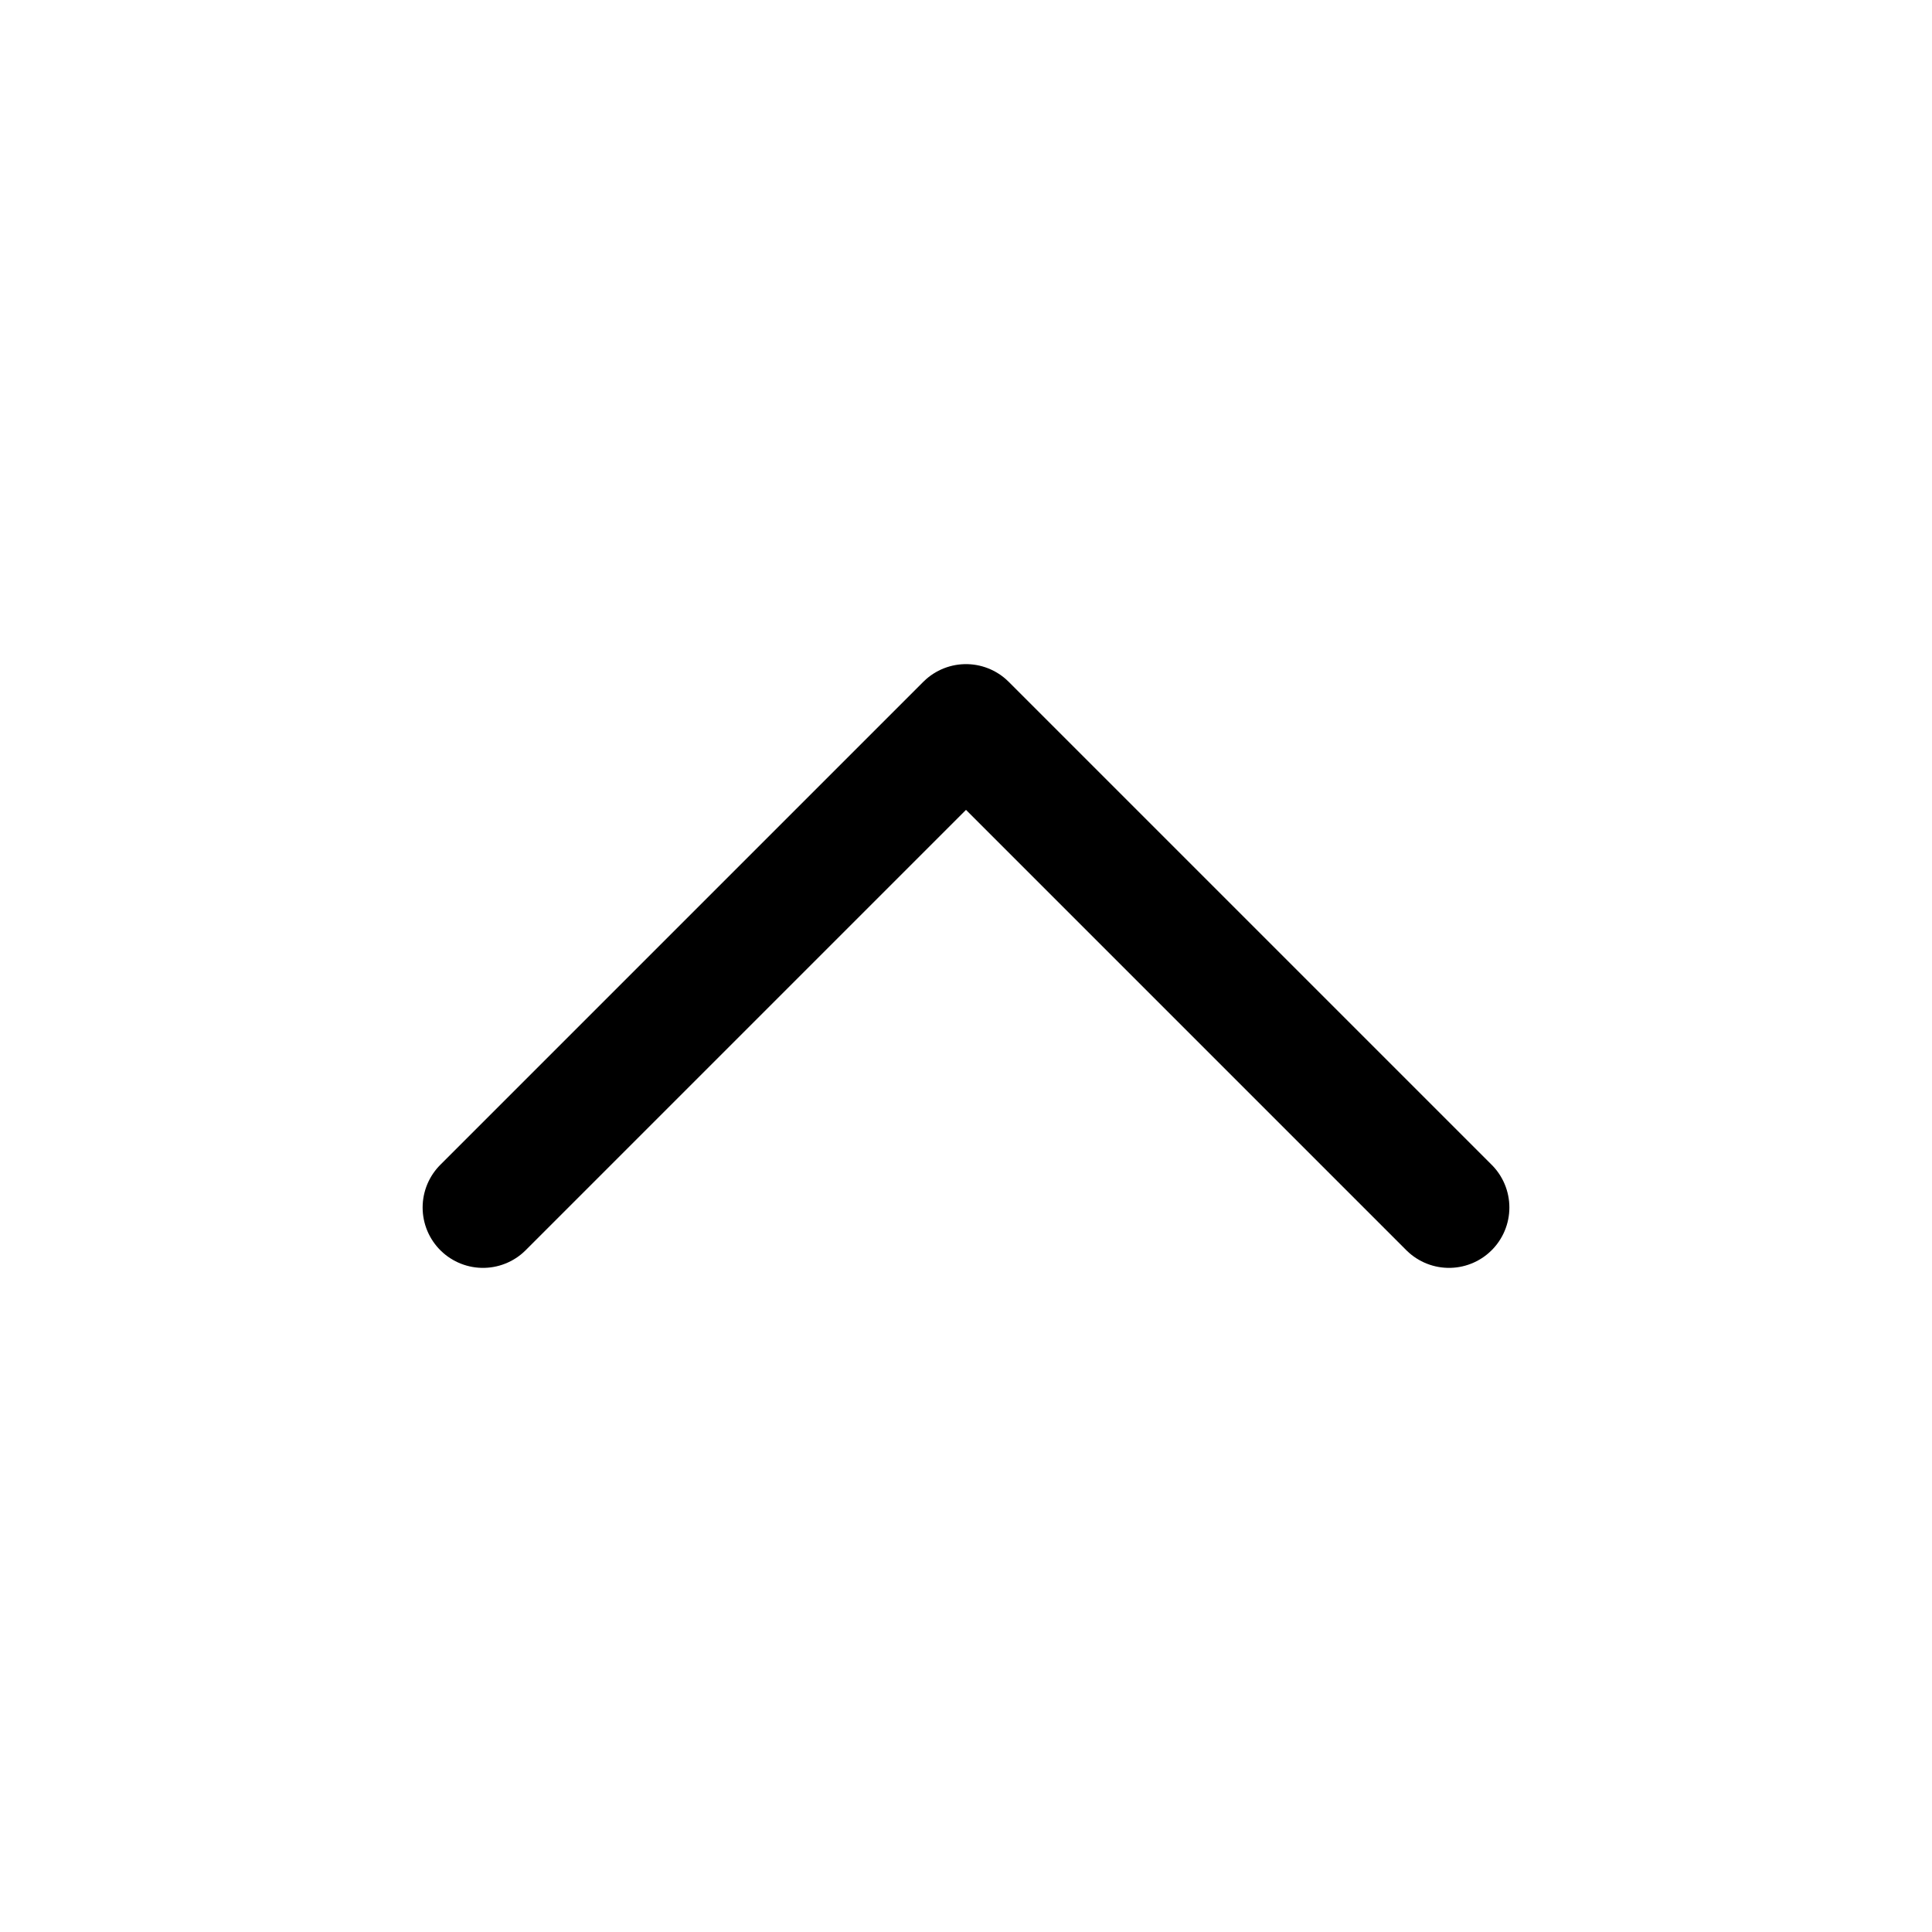
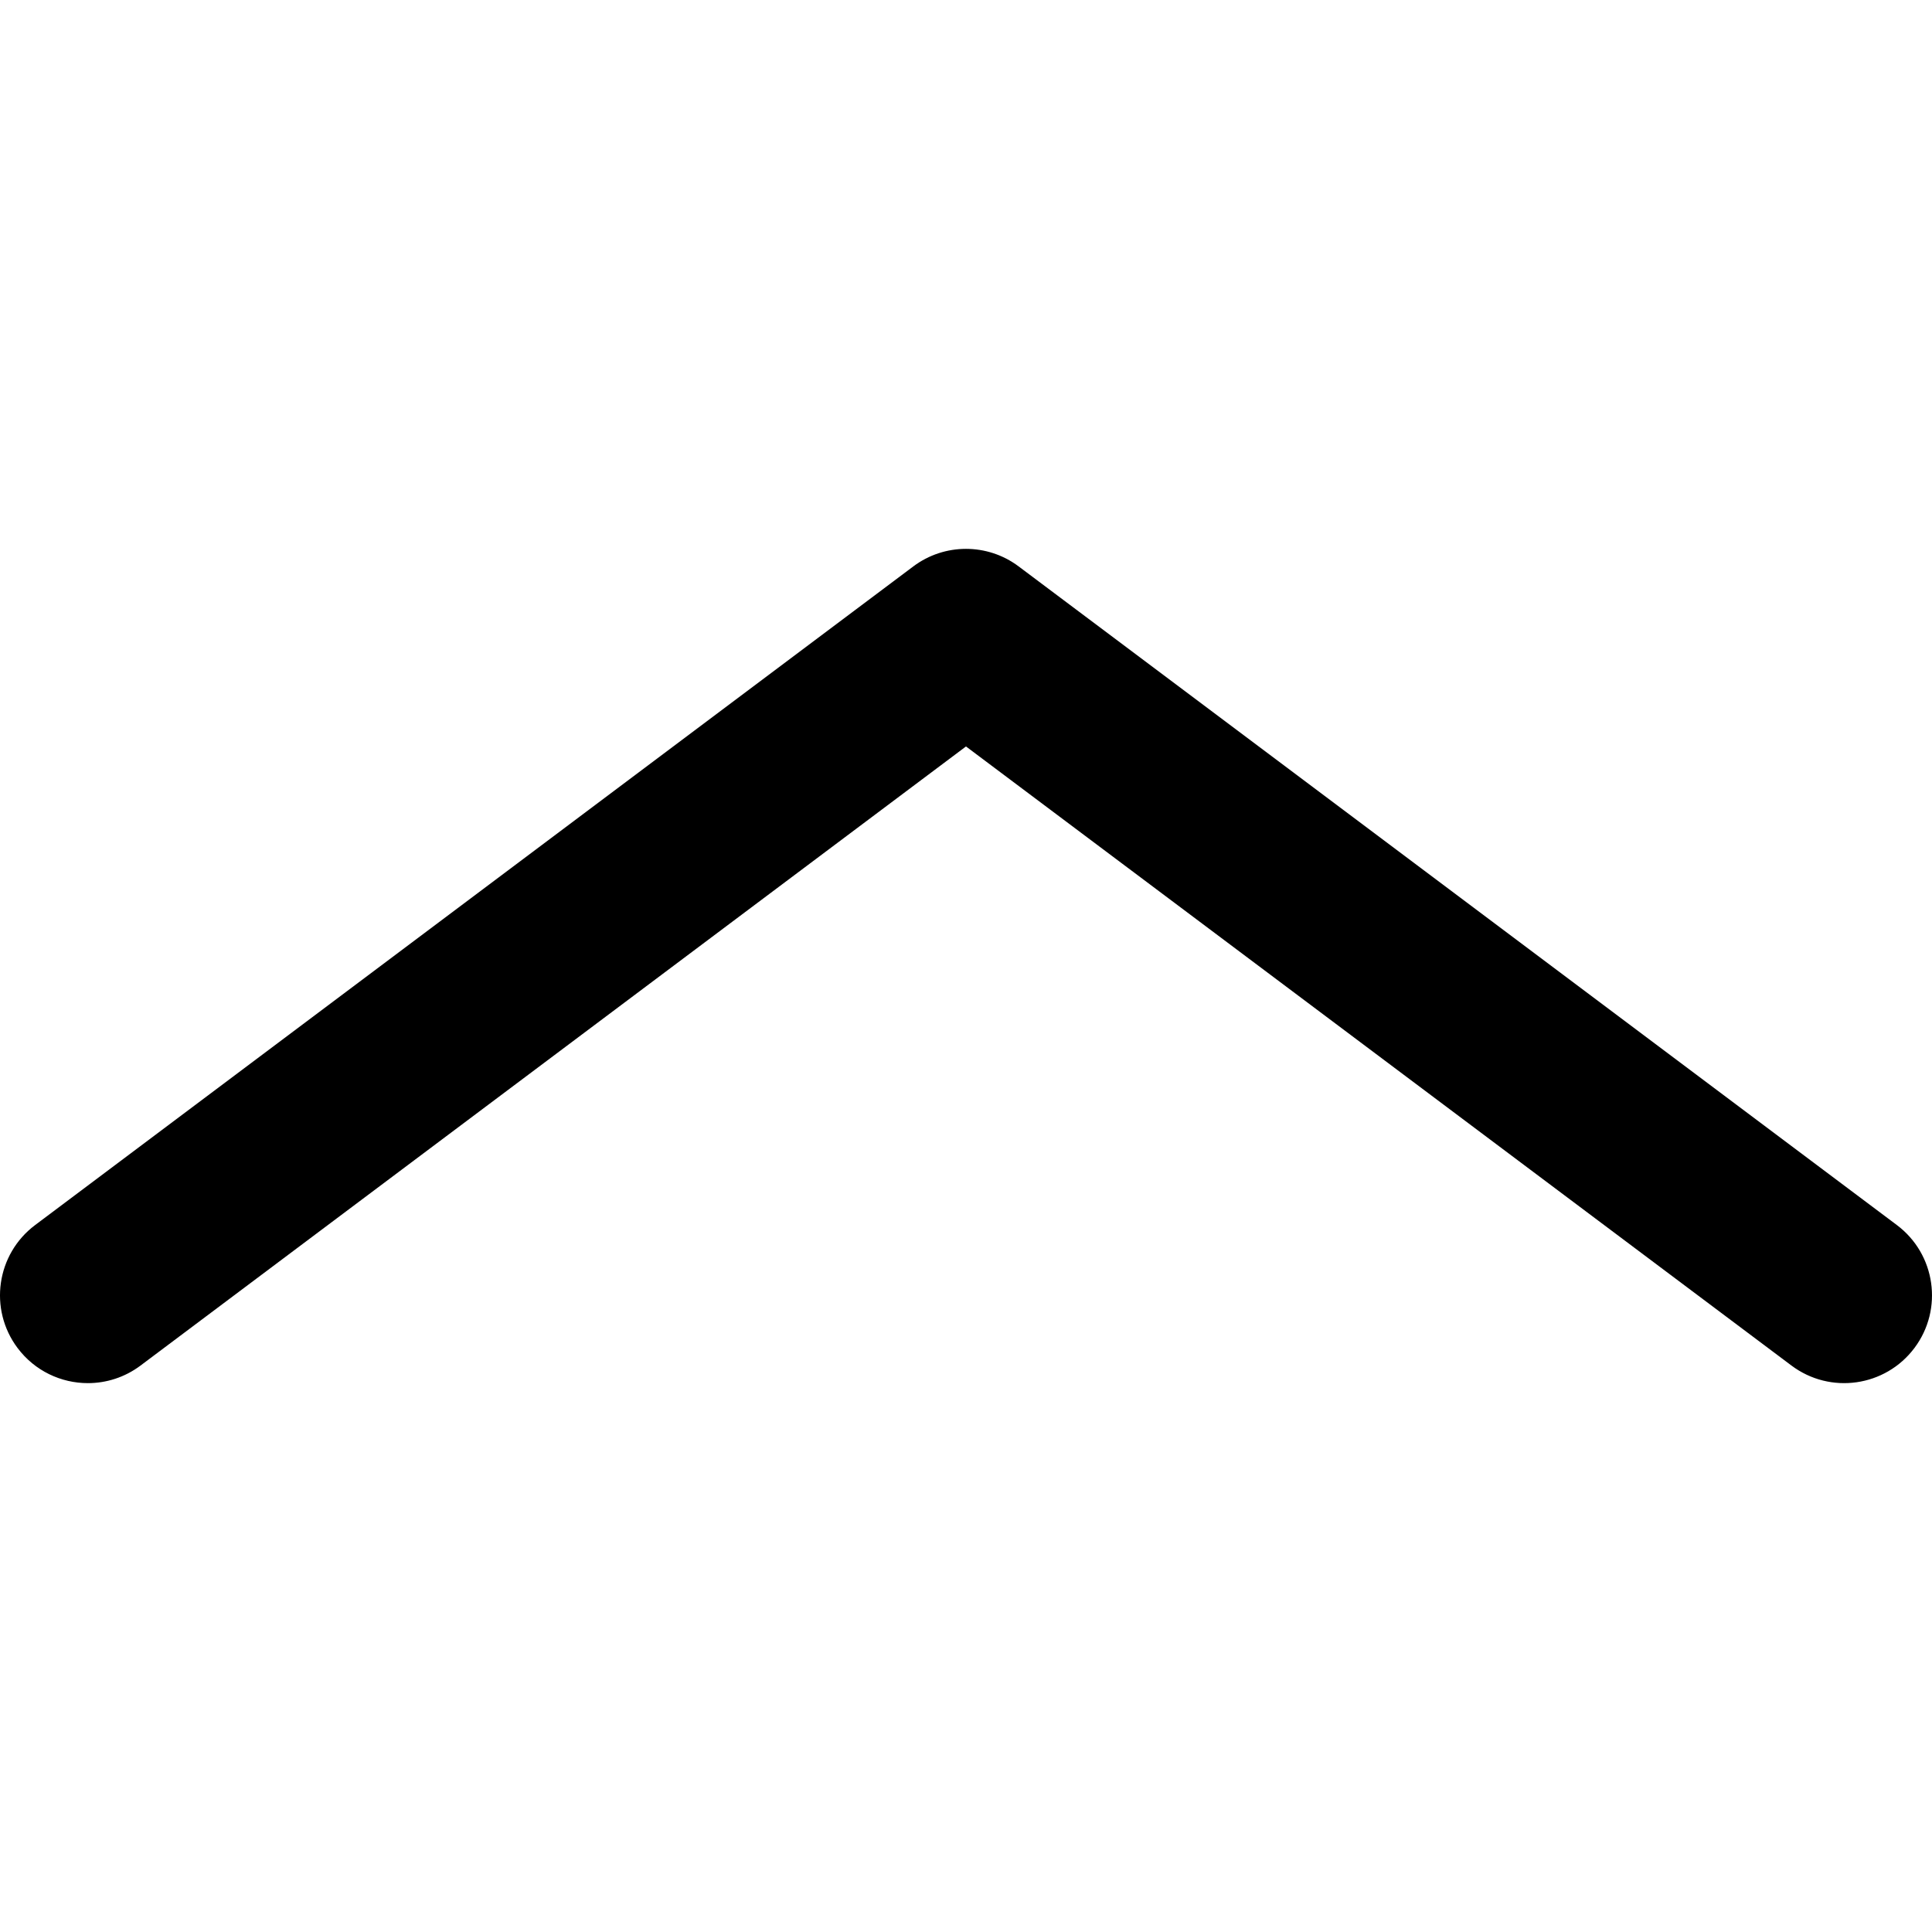
- <svg xmlns="http://www.w3.org/2000/svg" width="24px" height="24px" viewBox="0 0 24 24" fill="none">
-   <path d="M6 15L12 9L18 15" stroke="currentColor" stroke-width="1.5" stroke-linecap="round" stroke-linejoin="round" />
+ <svg xmlns="http://www.w3.org/2000/svg" version="1.1" id="Layer_1" x="0px" y="0px" viewBox="0 0 330.002 330.002" style="enable-background:new 0 0 330.002 330.002;" xml:space="preserve">
+   <path id="XMLID_105_" d="M324.001,209.25L173.997,96.75c-5.334-4-12.667-4-18,0L6.001,209.25c-6.627,4.971-7.971,14.373-3,21  c2.947,3.93,7.451,6.001,12.012,6.001c3.131,0,6.29-0.978,8.988-3.001L164.998,127.5l141.003,105.75c6.629,4.972,16.03,3.627,21-3  C331.972,223.623,330.628,214.221,324.001,209.25z" />
+   <g>
+ </g>
+   <g>
+ </g>
+   <g>
+ </g>
+   <g>
+ </g>
+   <g>
+ </g>
+   <g>
+ </g>
+   <g>
+ </g>
+   <g>
+ </g>
+   <g>
+ </g>
+   <g>
+ </g>
+   <g>
+ </g>
+   <g>
+ </g>
+   <g>
+ </g>
+   <g>
+ </g>
+   <g>
+ </g>
</svg>
